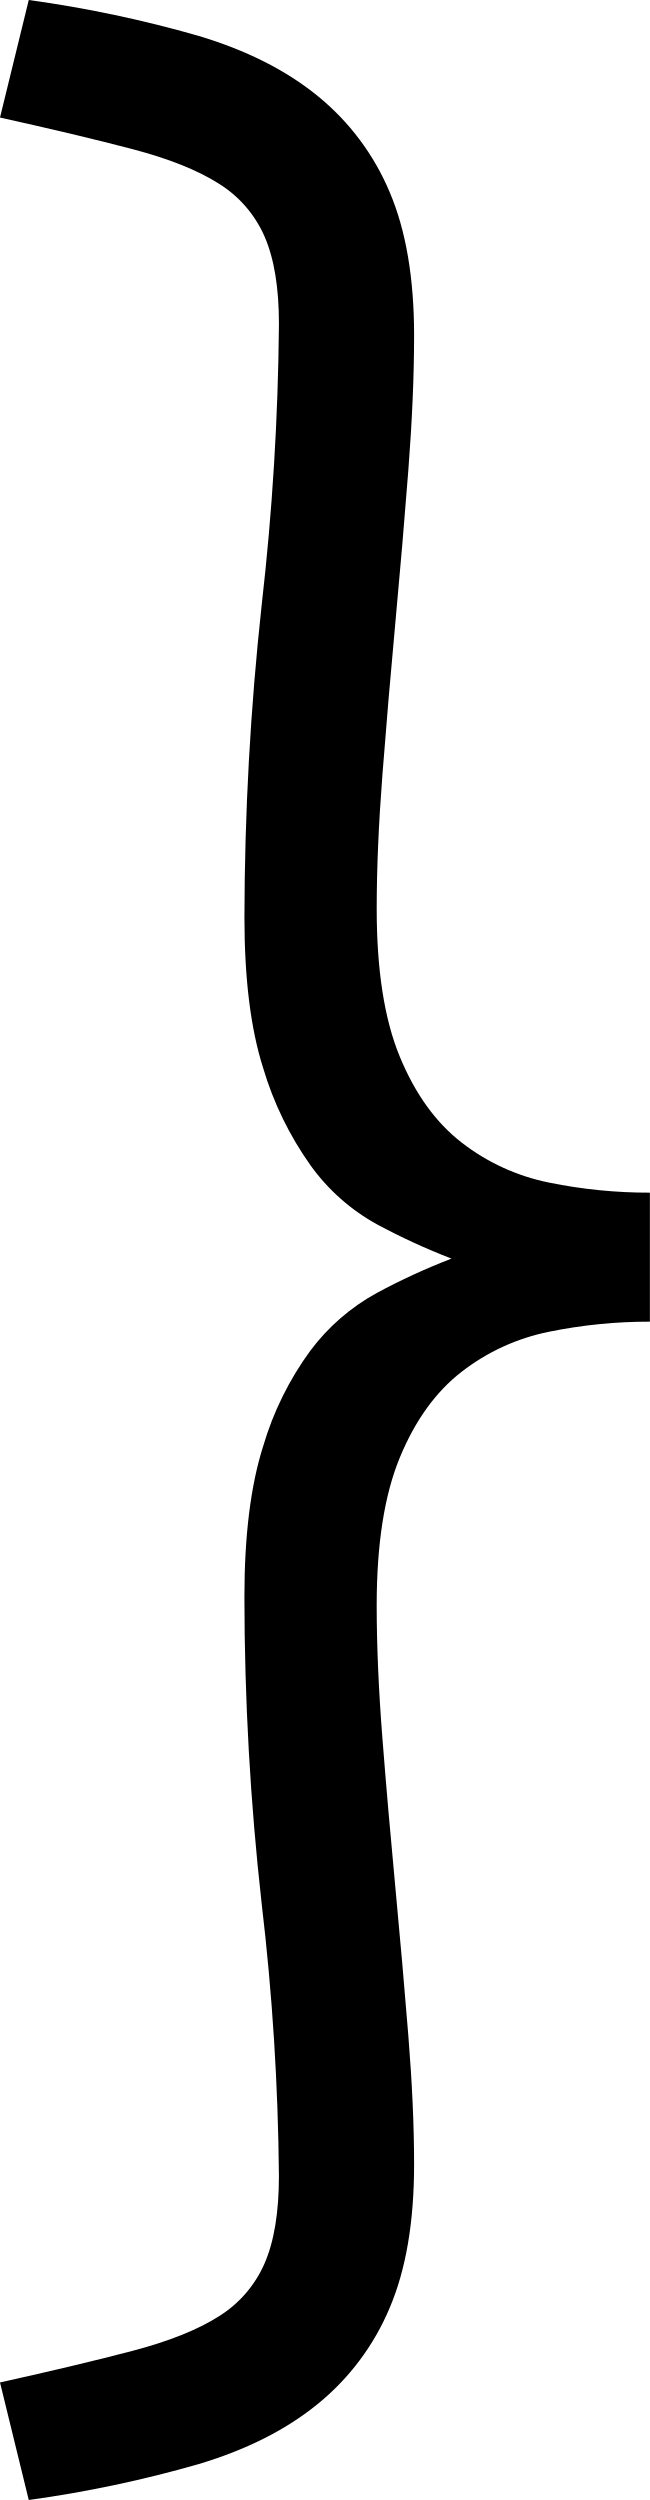
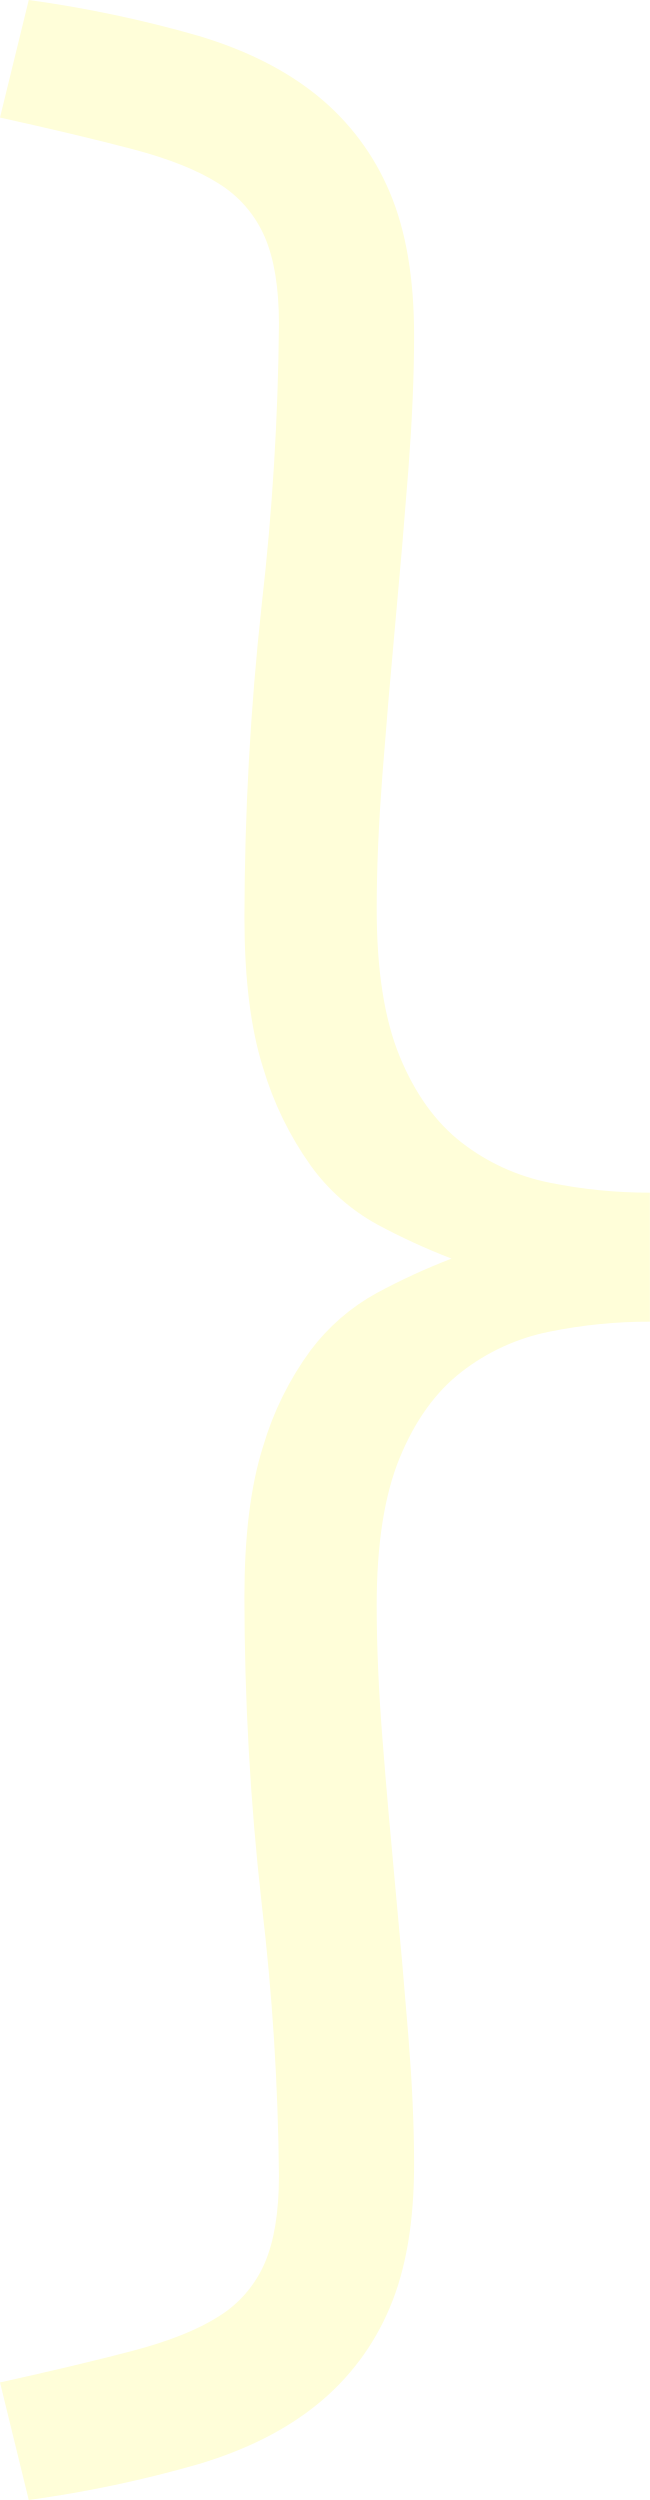
<svg xmlns="http://www.w3.org/2000/svg" viewBox="0 0 124 477">
-   <path d="M5.487,477a231.211,231.211,0,0,0,32.371-6.838q13.718-4.1,22.77-11.487A47.105,47.105,0,0,0,74.345,440.35Q79.009,429.409,79.009,413q0-10.941-1.1-24.616t-2.468-28.172q-1.372-14.5-2.469-28.444t-1.1-25.437q0-17.5,4.39-28.171t11.8-16.411A40.087,40.087,0,0,1,104.8,254.09a95.217,95.217,0,0,1,19.2-1.915V227.56a95.29,95.29,0,0,1-19.2-1.915,40.087,40.087,0,0,1-16.735-7.658q-7.407-5.744-11.8-16.411t-4.39-28.171q0-11.487,1.1-25.71T75.443,118.7q1.371-14.771,2.468-28.992T79.009,64q0-16.41-4.664-27.351A47.105,47.105,0,0,0,60.628,18.325q-9.052-7.384-22.77-11.487A231.211,231.211,0,0,0,5.487,0L0,22.428q14.814,3.282,25.239,6.017T41.7,35.009a22.4,22.4,0,0,1,8.779,10.12q2.744,6.291,2.743,16.684a509.657,509.657,0,0,1-3.292,53.608,557.972,557.972,0,0,0-3.292,59.625q0,17.505,3.566,28.718a63.06,63.06,0,0,0,9.054,18.6,38.412,38.412,0,0,0,12.619,11.214,124.143,124.143,0,0,0,14.266,6.564,123.973,123.973,0,0,0-14.266,6.564,39.609,39.609,0,0,0-12.619,10.941A59.185,59.185,0,0,0,50.2,275.971q-3.565,11.214-3.566,28.718a528.047,528.047,0,0,0,3.292,58.531,475.986,475.986,0,0,1,3.292,51.967q0,10.393-2.743,16.684a22.4,22.4,0,0,1-8.779,10.12q-6.034,3.828-16.46,6.564T0,454.572Z" />
+   <path d="M5.487,477a231.211,231.211,0,0,0,32.371-6.838q13.718-4.1,22.77-11.487A47.105,47.105,0,0,0,74.345,440.35Q79.009,429.409,79.009,413q0-10.941-1.1-24.616t-2.468-28.172q-1.372-14.5-2.469-28.444t-1.1-25.437q0-17.5,4.39-28.171t11.8-16.411A40.087,40.087,0,0,1,104.8,254.09a95.217,95.217,0,0,1,19.2-1.915V227.56a95.29,95.29,0,0,1-19.2-1.915,40.087,40.087,0,0,1-16.735-7.658q-7.407-5.744-11.8-16.411t-4.39-28.171q0-11.487,1.1-25.71T75.443,118.7q1.371-14.771,2.468-28.992T79.009,64q0-16.41-4.664-27.351A47.105,47.105,0,0,0,60.628,18.325q-9.052-7.384-22.77-11.487A231.211,231.211,0,0,0,5.487,0L0,22.428q14.814,3.282,25.239,6.017T41.7,35.009a22.4,22.4,0,0,1,8.779,10.12q2.744,6.291,2.743,16.684a509.657,509.657,0,0,1-3.292,53.608,557.972,557.972,0,0,0-3.292,59.625q0,17.505,3.566,28.718a63.06,63.06,0,0,0,9.054,18.6,38.412,38.412,0,0,0,12.619,11.214,124.143,124.143,0,0,0,14.266,6.564,123.973,123.973,0,0,0-14.266,6.564,39.609,39.609,0,0,0-12.619,10.941A59.185,59.185,0,0,0,50.2,275.971q-3.565,11.214-3.566,28.718a528.047,528.047,0,0,0,3.292,58.531,475.986,475.986,0,0,1,3.292,51.967q0,10.393-2.743,16.684a22.4,22.4,0,0,1-8.779,10.12q-6.034,3.828-16.46,6.564T0,454.572Z" fill="#fffed9" />
</svg>
